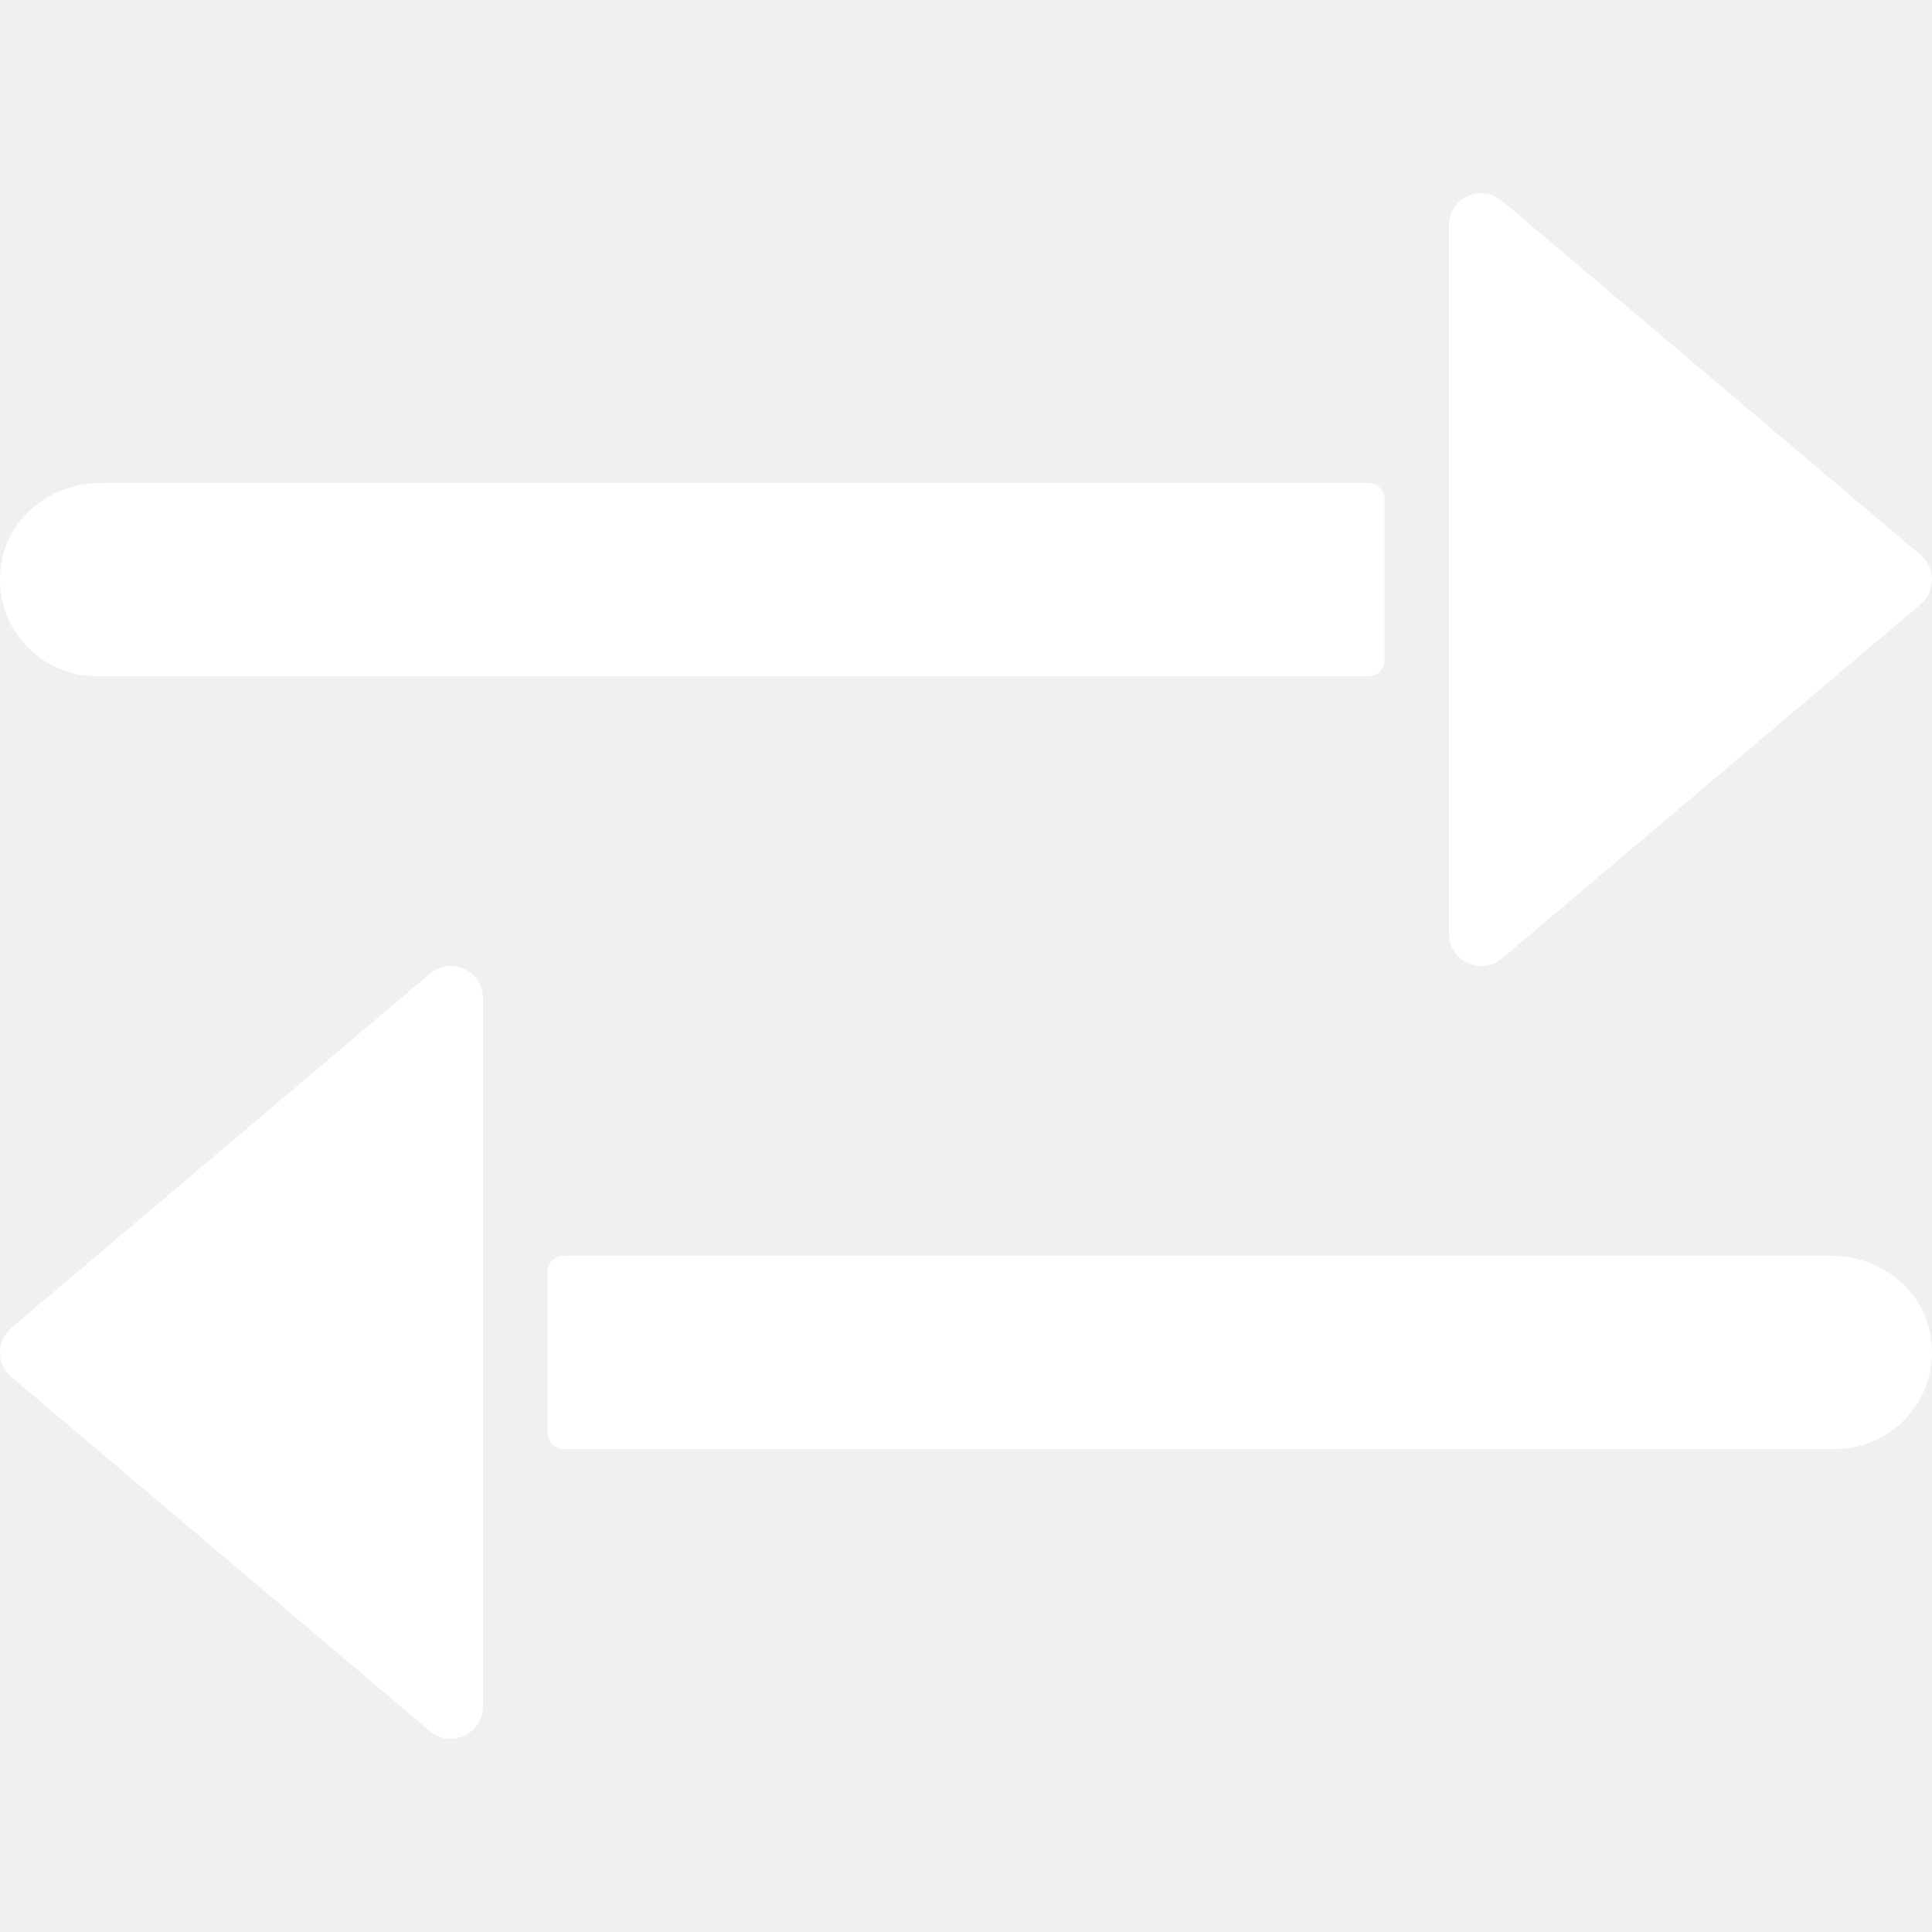
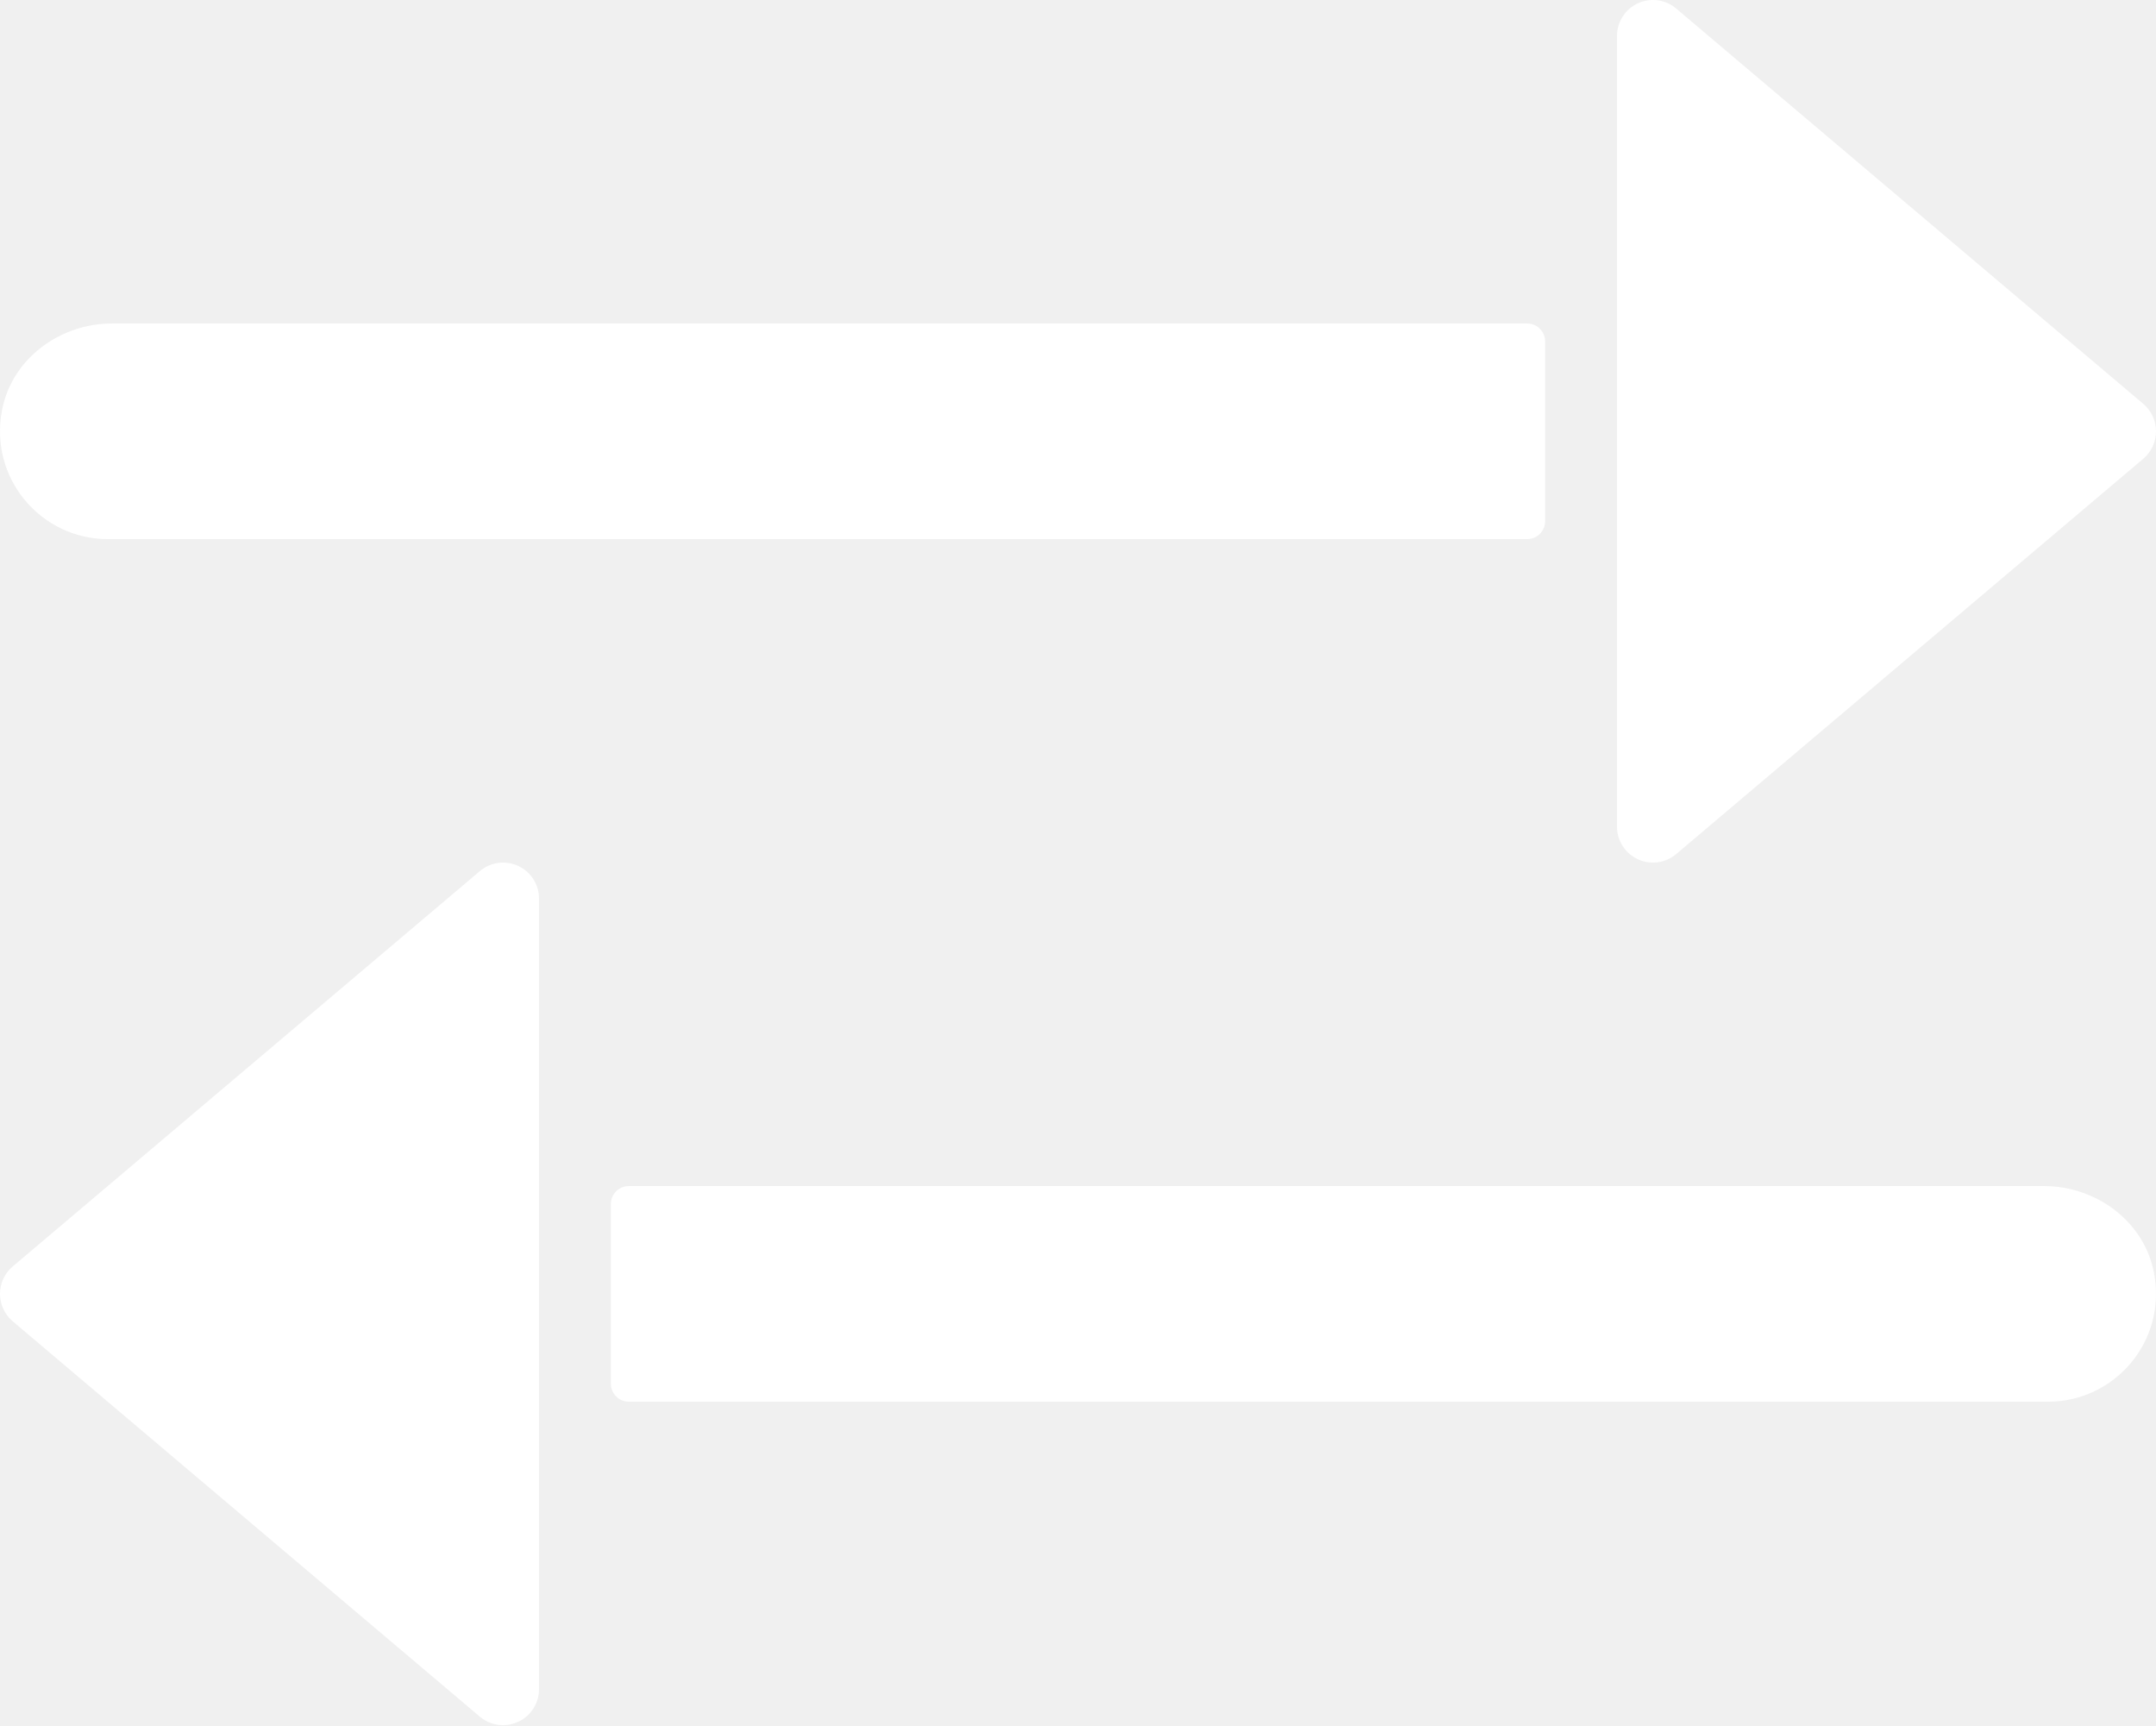
- <svg xmlns="http://www.w3.org/2000/svg" version="1.1" id="Layer_1" x="0px" y="0px" viewBox="0 0 512.002 512.002" style="enable-background:new 0 0 512.002 512.002;" xml:space="preserve">
+ <svg xmlns="http://www.w3.org/2000/svg" version="1.1" id="Layer_1" x="0px" y="0px" viewBox="0 0 711 568.806" xml:space="preserve" width="711" height="568.806">
  <defs id="defs59" />
-   <g id="g6" style="fill:#ffffff;fill-opacity:1">
+   <g id="g6" style="fill:#ffffff;fill-opacity:1" transform="matrix(1.388666,0,0,1.388666,5.0634407e-8,-71.09713)">
    <g id="g4" style="fill:#ffffff;fill-opacity:1">
-       <path d="M362.668,128.004H26.608c-12.382,0-23.757,8.346-26.112,20.497c-3.174,16.341,9.318,30.703,25.105,30.703h337.067    c2.355,0,4.267-1.911,4.267-4.267v-42.667C366.935,129.916,365.023,128.004,362.668,128.004z" id="path2" style="fill:#ffffff;fill-opacity:1" />
+       <path d="M 362.668,128.004 H 26.608 c -12.382,0 -23.757,8.346 -26.112,20.497 -3.174,16.341 9.318,30.703 25.105,30.703 h 337.067 c 2.355,0 4.267,-1.911 4.267,-4.267 V 132.27 c 0,-2.354 -1.912,-4.266 -4.267,-4.266 z" id="path2" style="fill:#ffffff;fill-opacity:1" />
    </g>
  </g>
-   <g id="g12" style="fill:#ffffff;fill-opacity:1">
+   <g id="g12" style="fill:#ffffff;fill-opacity:1" transform="matrix(1.388666,0,0,1.388666,5.0634407e-8,-71.09713)">
    <g id="g10" style="fill:#ffffff;fill-opacity:1">
-       <path d="M508.98,147.085L398.047,53.218c-2.534-2.142-6.084-2.628-9.105-1.229c-3.012,1.408-4.941,4.42-4.941,7.748v187.733    c0,3.328,1.929,6.34,4.941,7.74c1.152,0.538,2.372,0.794,3.593,0.794c1.98,0,3.942-0.691,5.513-2.014l110.933-93.867    c1.92-1.63,3.021-4.011,3.021-6.519S510.9,148.715,508.98,147.085z" id="path8" style="fill:#ffffff;fill-opacity:1" />
+       <path d="M 508.98,147.085 398.047,53.218 c -2.534,-2.142 -6.084,-2.628 -9.105,-1.229 -3.012,1.408 -4.941,4.42 -4.941,7.748 V 247.47 c 0,3.328 1.929,6.34 4.941,7.74 1.152,0.538 2.372,0.794 3.593,0.794 1.98,0 3.942,-0.691 5.513,-2.014 l 110.933,-93.867 c 1.92,-1.63 3.021,-4.011 3.021,-6.519 0,-2.508 -1.102,-4.889 -3.022,-6.519 z" id="path8" style="fill:#ffffff;fill-opacity:1" />
    </g>
  </g>
-   <g id="g18" style="fill:#ffffff;fill-opacity:1">
+   <g id="g18" style="fill:#ffffff;fill-opacity:1" transform="matrix(1.388666,0,0,1.388666,5.0634407e-8,-71.09713)">
    <g id="g16" style="fill:#ffffff;fill-opacity:1">
-       <path d="M123.06,256.798c-3.021-1.399-6.571-0.913-9.105,1.229L3.022,351.893c-1.92,1.621-3.021,4.002-3.021,6.511    s1.101,4.89,3.021,6.519l110.933,93.867c1.57,1.323,3.533,2.014,5.513,2.014c1.22,0,2.441-0.256,3.593-0.794    c3.012-1.399,4.941-4.412,4.941-7.74V264.538C128.001,261.21,126.073,258.197,123.06,256.798z" id="path14" style="fill:#ffffff;fill-opacity:1" />
+       <path d="m 123.06,256.798 c -3.021,-1.399 -6.571,-0.913 -9.105,1.229 L 3.022,351.893 c -1.92,1.621 -3.021,4.002 -3.021,6.511 0,2.509 1.101,4.89 3.021,6.519 l 110.933,93.867 c 1.57,1.323 3.533,2.014 5.513,2.014 1.22,0 2.441,-0.256 3.593,-0.794 3.012,-1.399 4.941,-4.412 4.941,-7.74 V 264.538 c -0.001,-3.328 -1.929,-6.341 -4.942,-7.74 z" id="path14" style="fill:#ffffff;fill-opacity:1" />
    </g>
  </g>
-   <g id="g24" style="fill:#ffffff;fill-opacity:1">
+   <g id="g24" style="fill:#ffffff;fill-opacity:1" transform="matrix(1.388666,0,0,1.388666,5.0634407e-8,-71.09713)">
    <g id="g22" style="fill:#ffffff;fill-opacity:1">
-       <path d="M511.506,353.301c-2.364-12.151-13.739-20.497-26.112-20.497h-336.06c-2.355,0-4.267,1.911-4.267,4.267v42.667    c0,2.355,1.911,4.267,4.267,4.267h337.067C502.188,384.004,514.681,369.643,511.506,353.301z" id="path20" style="fill:#ffffff;fill-opacity:1" />
+       <path d="m 511.506,353.301 c -2.364,-12.151 -13.739,-20.497 -26.112,-20.497 h -336.06 c -2.355,0 -4.267,1.911 -4.267,4.267 v 42.667 c 0,2.355 1.911,4.267 4.267,4.267 h 337.067 c 15.787,-10e-4 28.28,-14.362 25.105,-30.704 z" id="path20" style="fill:#ffffff;fill-opacity:1" />
    </g>
  </g>
-   <g id="g26" style="fill:#ffffff;fill-opacity:1">
+   <g id="g26" style="fill:#ffffff;fill-opacity:1" transform="matrix(1.388666,0,0,1.388666,5.0634407e-8,-71.09713)">
</g>
-   <g id="g28" style="fill:#ffffff;fill-opacity:1">
+   <g id="g28" style="fill:#ffffff;fill-opacity:1" transform="matrix(1.388666,0,0,1.388666,5.0634407e-8,-71.09713)">
</g>
-   <g id="g30" style="fill:#ffffff;fill-opacity:1">
+   <g id="g30" style="fill:#ffffff;fill-opacity:1" transform="matrix(1.388666,0,0,1.388666,5.0634407e-8,-71.09713)">
</g>
-   <g id="g32" style="fill:#ffffff;fill-opacity:1">
+   <g id="g32" style="fill:#ffffff;fill-opacity:1" transform="matrix(1.388666,0,0,1.388666,5.0634407e-8,-71.09713)">
</g>
-   <g id="g34" style="fill:#ffffff;fill-opacity:1">
+   <g id="g34" style="fill:#ffffff;fill-opacity:1" transform="matrix(1.388666,0,0,1.388666,5.0634407e-8,-71.09713)">
</g>
-   <g id="g36" style="fill:#ffffff;fill-opacity:1">
+   <g id="g36" style="fill:#ffffff;fill-opacity:1" transform="matrix(1.388666,0,0,1.388666,5.0634407e-8,-71.09713)">
</g>
-   <g id="g38" style="fill:#ffffff;fill-opacity:1">
+   <g id="g38" style="fill:#ffffff;fill-opacity:1" transform="matrix(1.388666,0,0,1.388666,5.0634407e-8,-71.09713)">
</g>
-   <g id="g40" style="fill:#ffffff;fill-opacity:1">
+   <g id="g40" style="fill:#ffffff;fill-opacity:1" transform="matrix(1.388666,0,0,1.388666,5.0634407e-8,-71.09713)">
</g>
-   <g id="g42" style="fill:#ffffff;fill-opacity:1">
+   <g id="g42" style="fill:#ffffff;fill-opacity:1" transform="matrix(1.388666,0,0,1.388666,5.0634407e-8,-71.09713)">
</g>
-   <g id="g44" style="fill:#ffffff;fill-opacity:1">
+   <g id="g44" style="fill:#ffffff;fill-opacity:1" transform="matrix(1.388666,0,0,1.388666,5.0634407e-8,-71.09713)">
</g>
-   <g id="g46" style="fill:#ffffff;fill-opacity:1">
+   <g id="g46" style="fill:#ffffff;fill-opacity:1" transform="matrix(1.388666,0,0,1.388666,5.0634407e-8,-71.09713)">
</g>
-   <g id="g48" style="fill:#ffffff;fill-opacity:1">
+   <g id="g48" style="fill:#ffffff;fill-opacity:1" transform="matrix(1.388666,0,0,1.388666,5.0634407e-8,-71.09713)">
</g>
-   <g id="g50" style="fill:#ffffff;fill-opacity:1">
+   <g id="g50" style="fill:#ffffff;fill-opacity:1" transform="matrix(1.388666,0,0,1.388666,5.0634407e-8,-71.09713)">
</g>
-   <g id="g52" style="fill:#ffffff;fill-opacity:1">
+   <g id="g52" style="fill:#ffffff;fill-opacity:1" transform="matrix(1.388666,0,0,1.388666,5.0634407e-8,-71.09713)">
</g>
-   <g id="g54" style="fill:#ffffff;fill-opacity:1">
+   <g id="g54" style="fill:#ffffff;fill-opacity:1" transform="matrix(1.388666,0,0,1.388666,5.0634407e-8,-71.09713)">
</g>
</svg>
